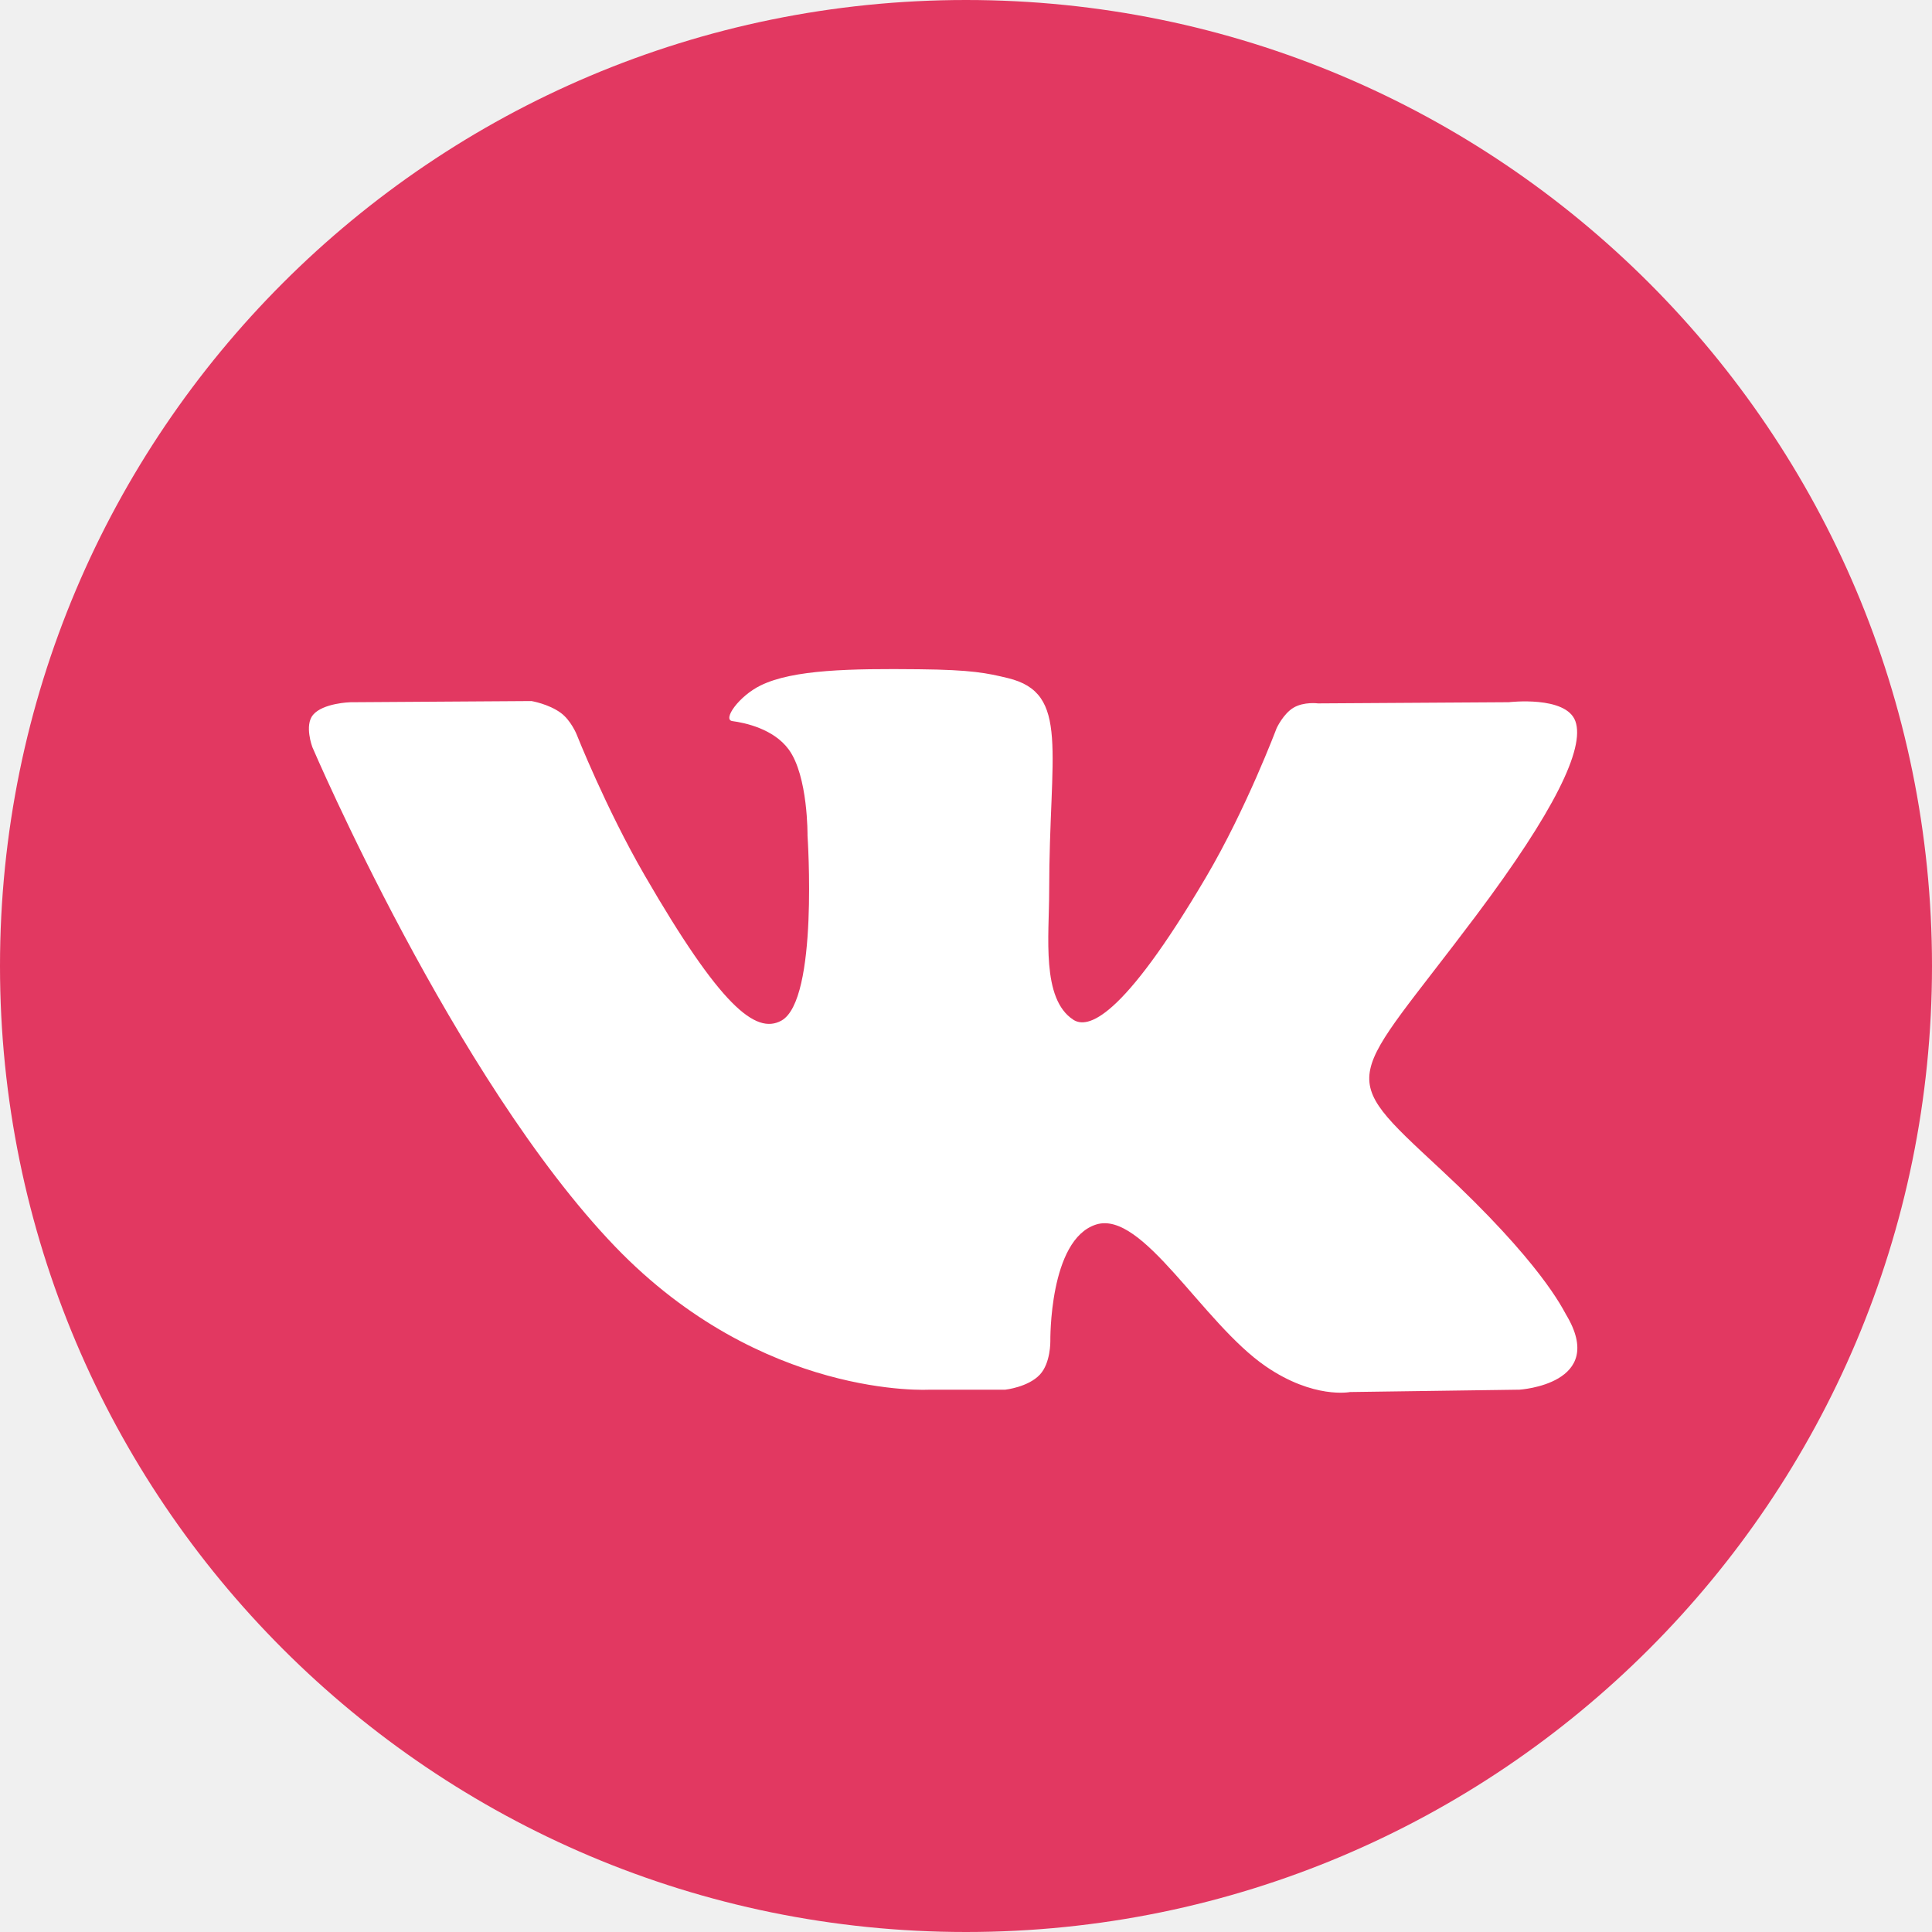
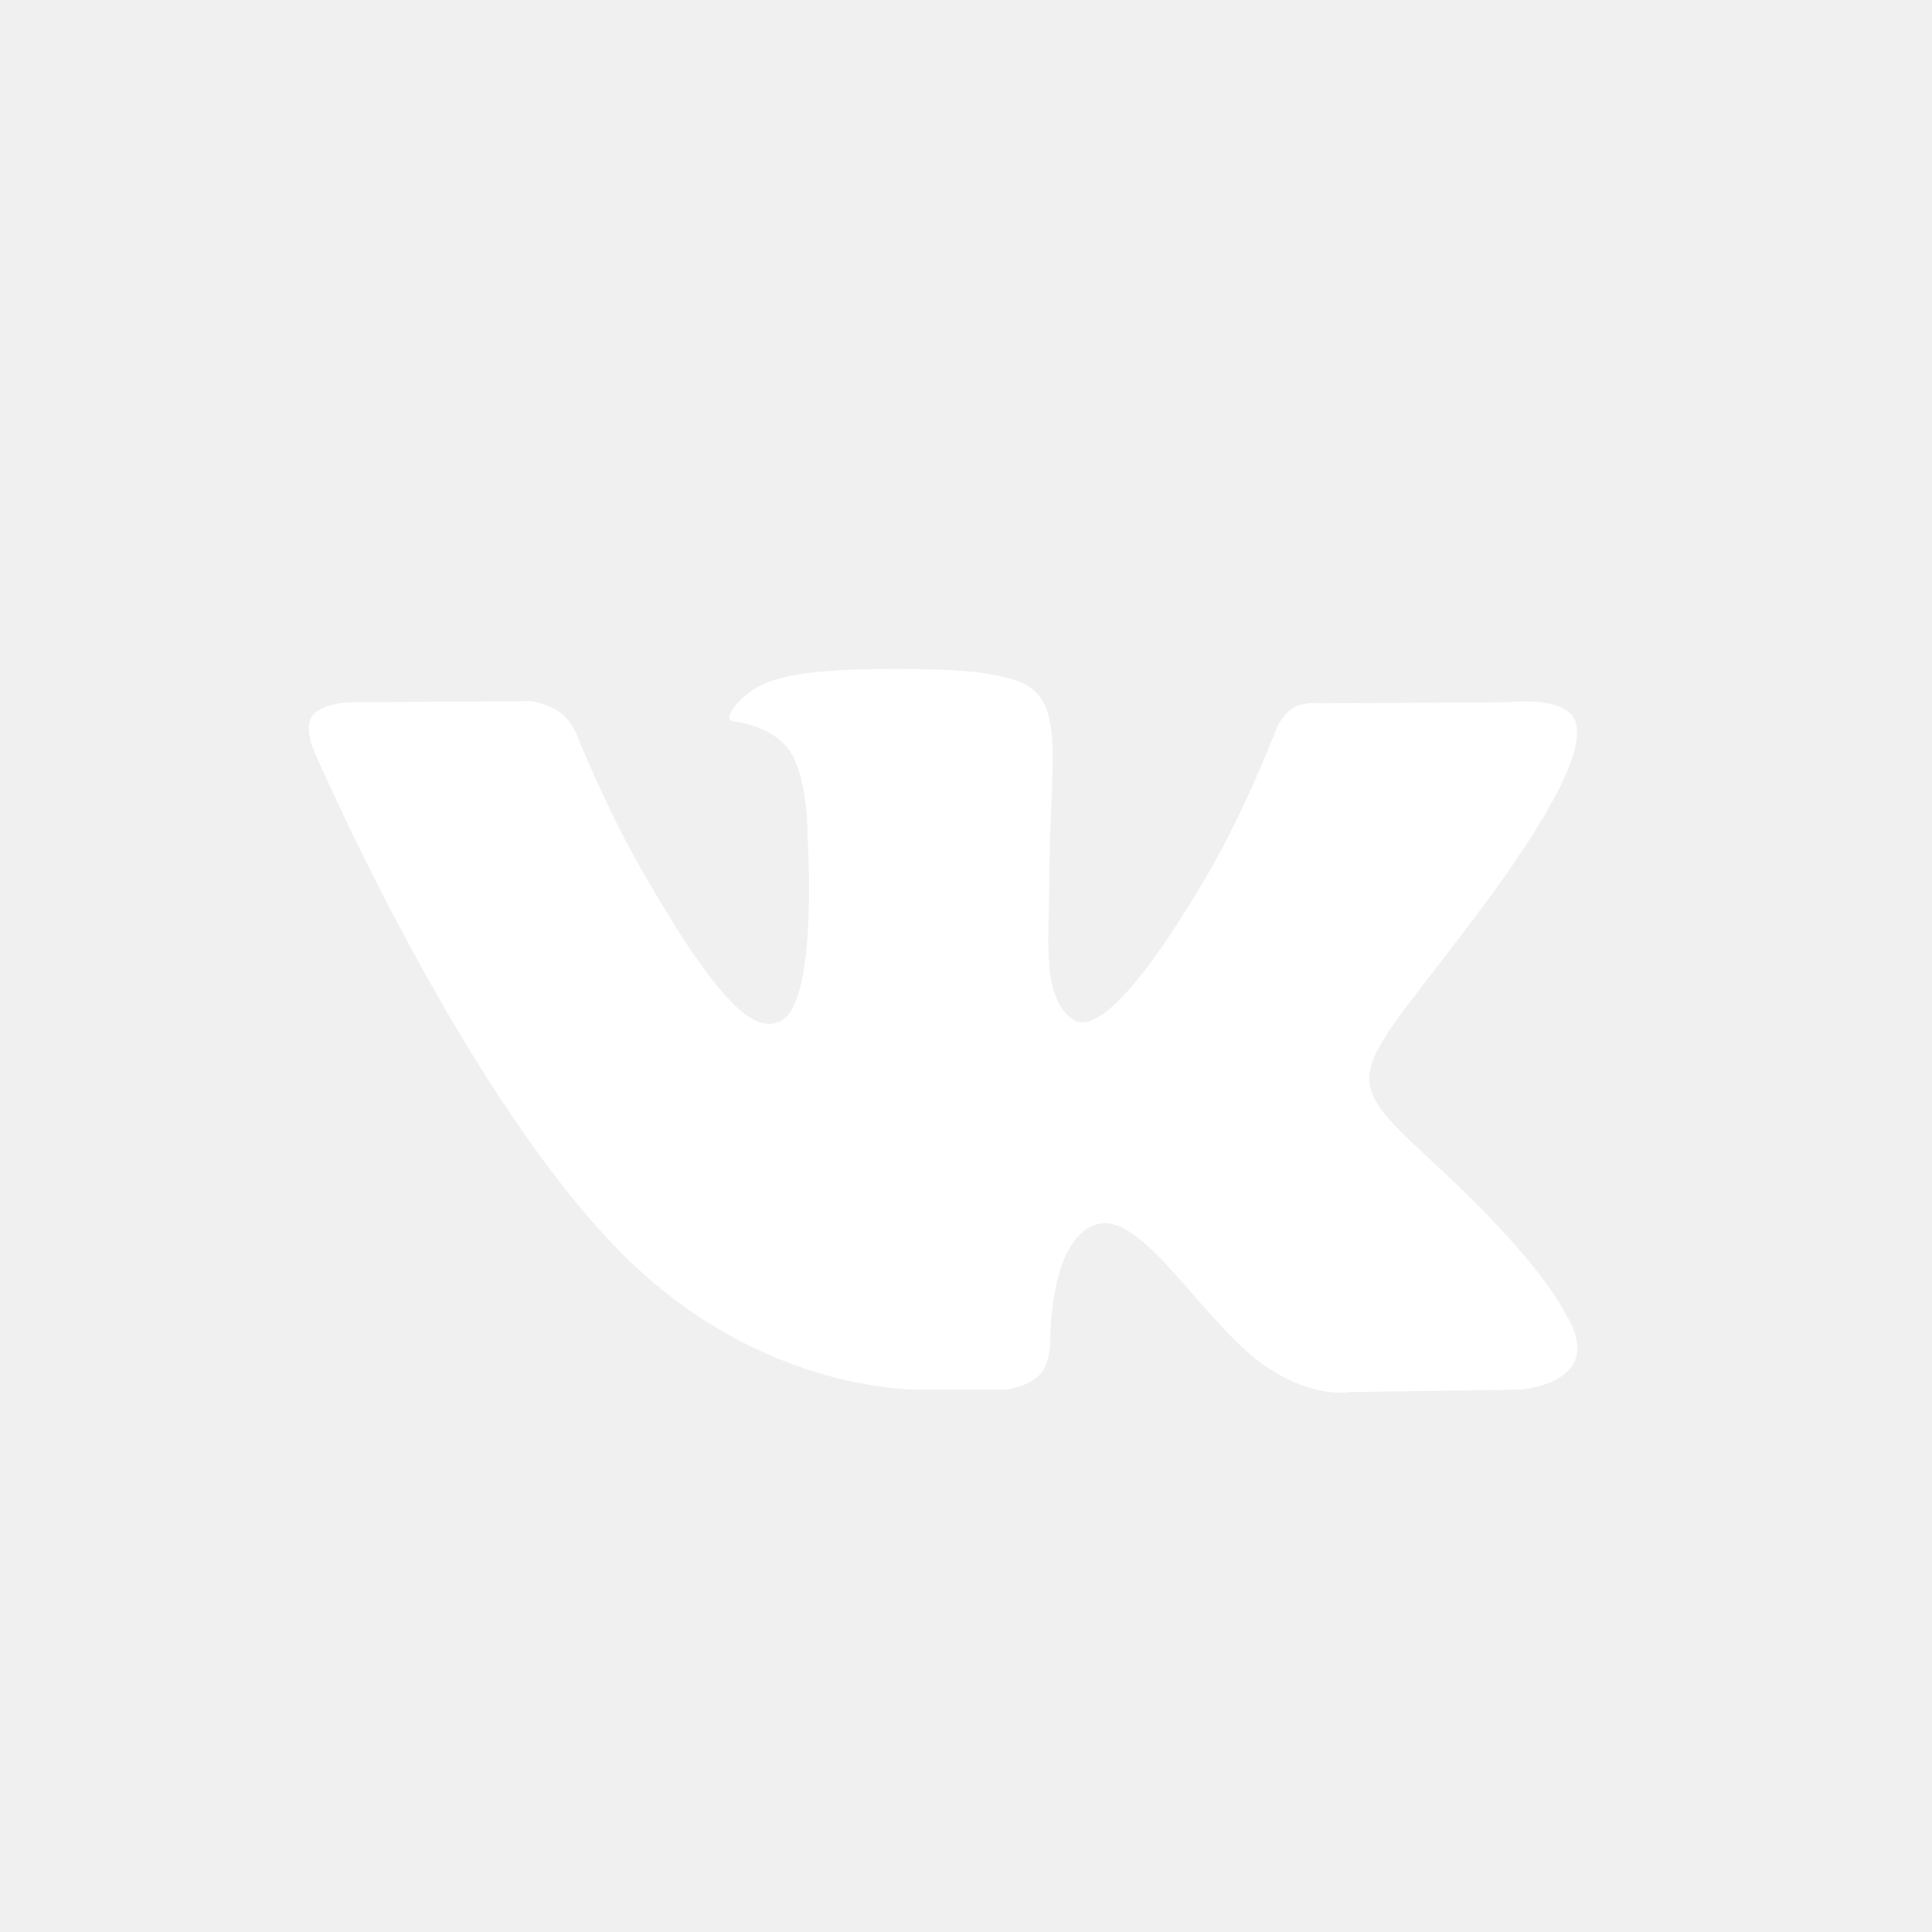
<svg xmlns="http://www.w3.org/2000/svg" version="1.1" id="Capa_1" x="0px" y="0px" viewBox="0 0 112.196 112.196" style="enable-background:new 0 0 112.196 112.196;" xml:space="preserve" width="512" height="512" class="">
  <g>
    <g>
      <g>
-         <circle id="XMLID_11_" style="fill:rgb(226,56,97)" cx="56.098" cy="56.098" r="56.098" data-original="#4D76A1" class="active-path" data-old_color="#0A0A0B" />
+         <circle id="XMLID_11_" style="fill:none" cx="56.098" cy="56.098" r="56.098" data-original="#4D76A1" class="active-path" data-old_color="#0A0A0B" />
      </g>
      <path style="fill-rule: evenodd; clip-rule: evenodd;fill:#FFFFFF" d="M53.979,80.702h4.403c0,0,1.33-0.146,2.009-0.878   c0.625-0.672,0.605-1.934,0.605-1.934s-0.086-5.908,2.656-6.778c2.703-0.857,6.174,5.71,9.853,8.235   c2.782,1.911,4.896,1.492,4.896,1.492l9.837-0.137c0,0,5.146-0.317,2.706-4.363c-0.2-0.331-1.421-2.993-7.314-8.463   c-6.168-5.725-5.342-4.799,2.088-14.702c4.525-6.031,6.334-9.713,5.769-11.29c-0.539-1.502-3.867-1.105-3.867-1.105l-11.076,0.069   c0,0-0.821-0.112-1.43,0.252c-0.595,0.357-0.978,1.189-0.978,1.189s-1.753,4.667-4.091,8.636c-4.932,8.375-6.904,8.817-7.71,8.297   c-1.875-1.212-1.407-4.869-1.407-7.467c0-8.116,1.231-11.5-2.397-12.376c-1.204-0.291-2.09-0.483-5.169-0.514   c-3.952-0.041-7.297,0.012-9.191,0.94c-1.26,0.617-2.232,1.992-1.64,2.071c0.732,0.098,2.39,0.447,3.269,1.644   c1.135,1.544,1.095,5.012,1.095,5.012s0.652,9.554-1.523,10.741c-1.493,0.814-3.541-0.848-7.938-8.446   c-2.253-3.892-3.954-8.194-3.954-8.194s-0.328-0.804-0.913-1.234c-0.71-0.521-1.702-0.687-1.702-0.687l-10.525,0.069   c0,0-1.58,0.044-2.16,0.731c-0.516,0.611-0.041,1.875-0.041,1.875s8.24,19.278,17.57,28.993   C44.264,81.287,53.979,80.702,53.979,80.702L53.979,80.702z" data-original="#FFFFFF" class="" data-old_color="fill-rule: evenodd clip-rule: evenodd;#FFFFFF" />
    </g>
  </g>
</svg>
